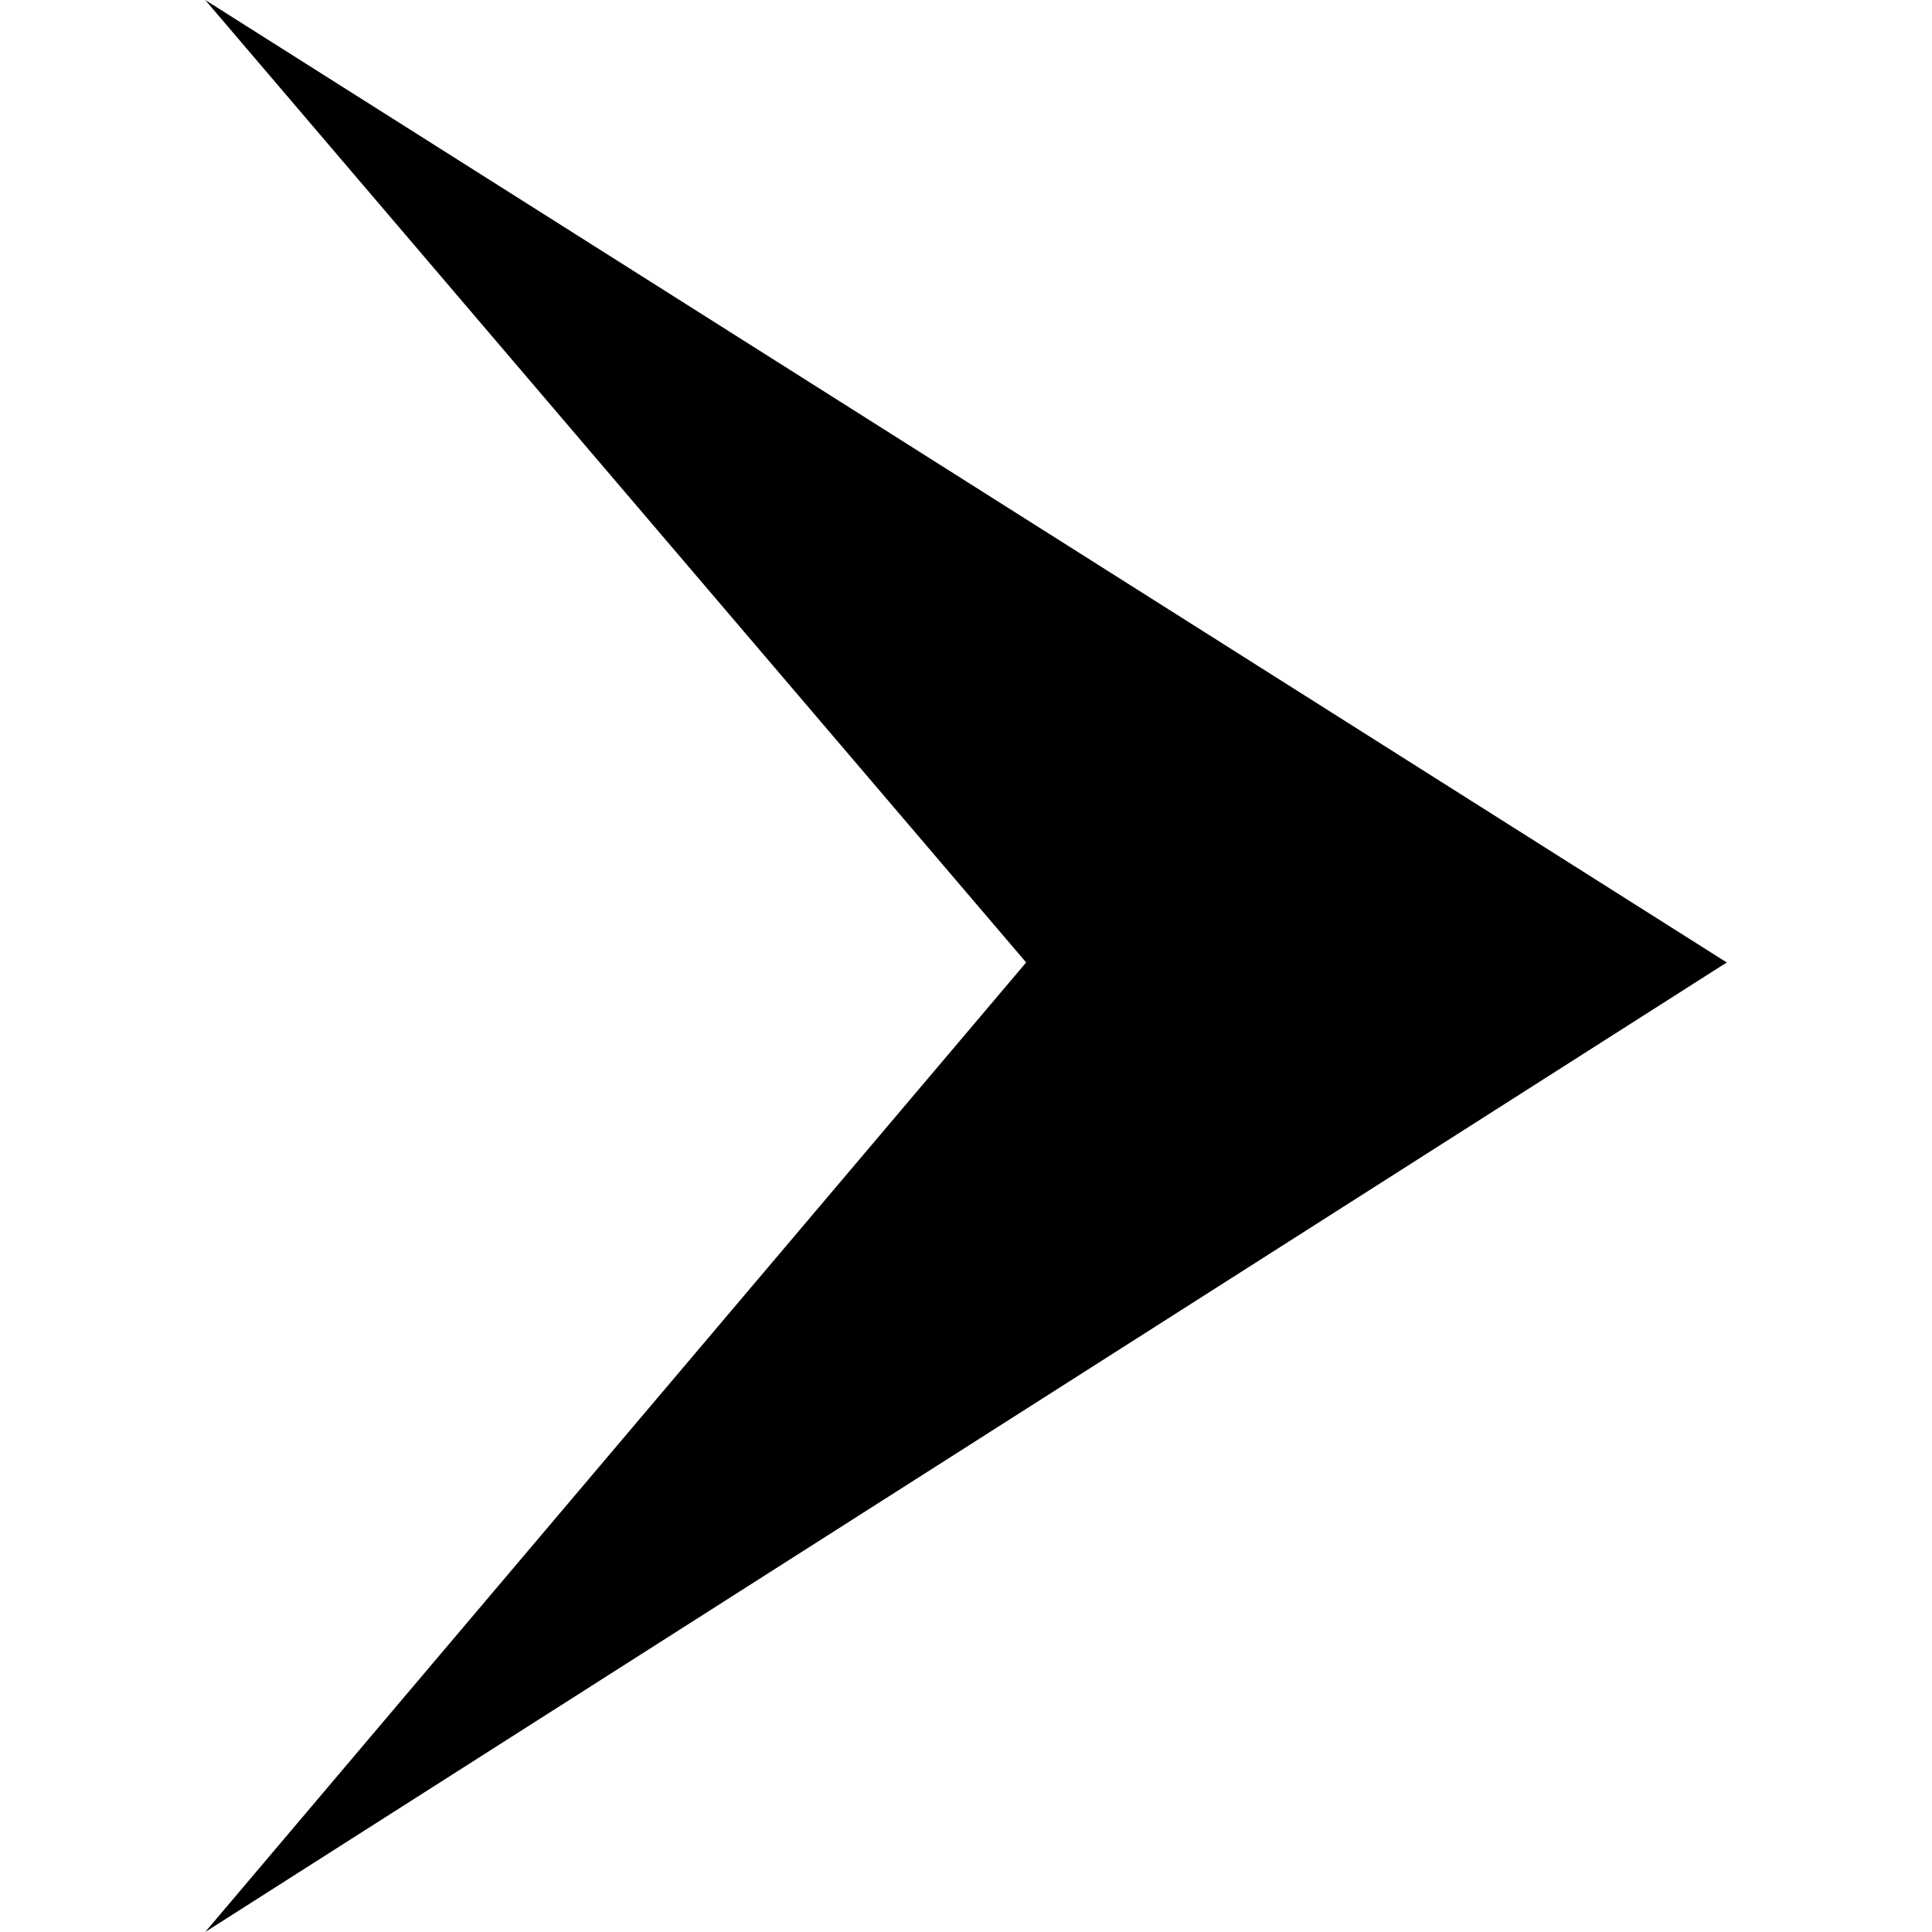
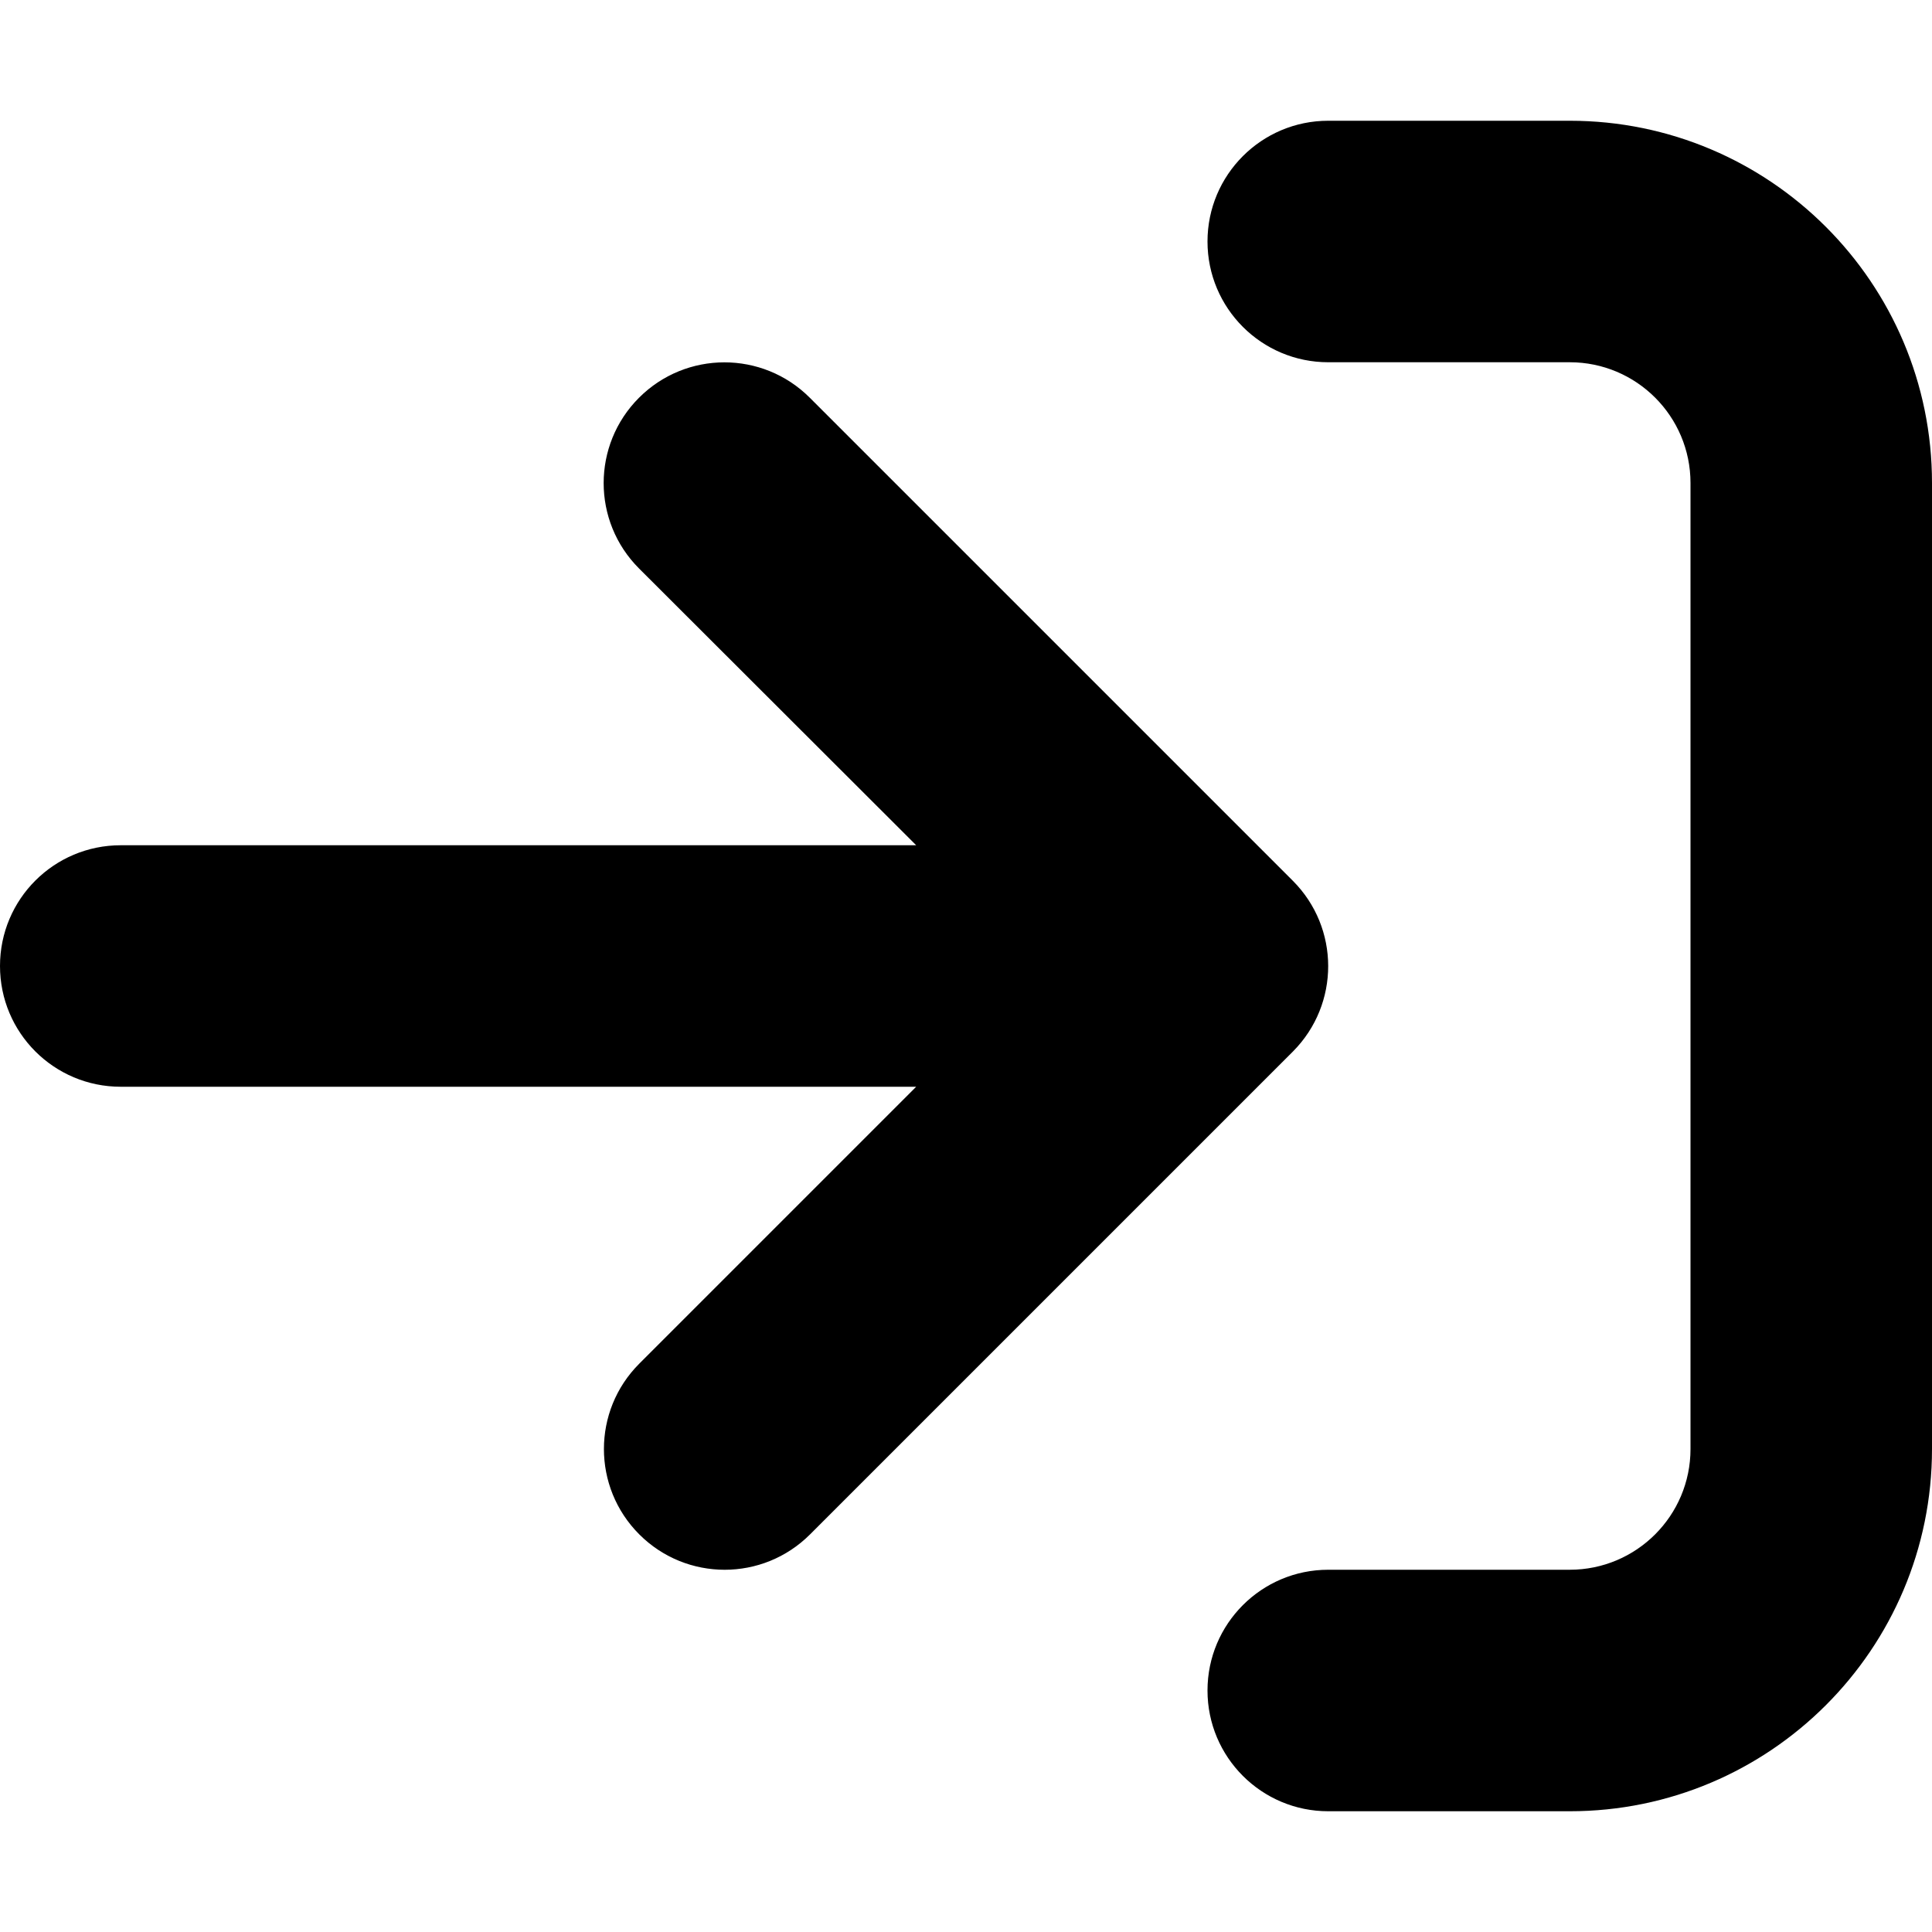
- <svg xmlns="http://www.w3.org/2000/svg" height="100px" width="100px" fill="#000000" xml:space="preserve" version="1.1" style="shape-rendering:geometricPrecision;text-rendering:geometricPrecision;image-rendering:optimizeQuality;" viewBox="0 0 215 273" x="0px" y="0px" fill-rule="evenodd" clip-rule="evenodd">
-   <defs>
-     <style type="text/css">
-    
-     .fil0 {fill:#000000}
-    
-   </style>
-   </defs>
-   <g>
-     <polygon class="fil0" points="215,136 0,0 116,136 0,273 " />
-   </g>
+ <svg xmlns="http://www.w3.org/2000/svg" viewBox="0 0 512 512">
+   <path d="M416 32h-64c-17.67 0-32 14.33-32 32s14.33 32 32 32h64c17.67 0 32 14.33 32 32v256c0 17.67-14.33 32-32 32h-64c-17.67 0-32 14.33-32 32s14.33 32 32 32h64c53.02 0 96-42.98 96-96V128C512 74.98 469 32 416 32zM342.6 233.4l-128-128c-12.51-12.51-32.76-12.49-45.25 0c-12.5 12.5-12.5 32.75 0 45.25L242.8 224H32C14.31 224 0 238.3 0 256s14.31 32 32 32h210.8l-73.38 73.38c-12.5 12.5-12.5 32.75 0 45.25s32.75 12.5 45.25 0l128-128C355.1 266.1 355.1 245.9 342.6 233.4z" />
</svg>
